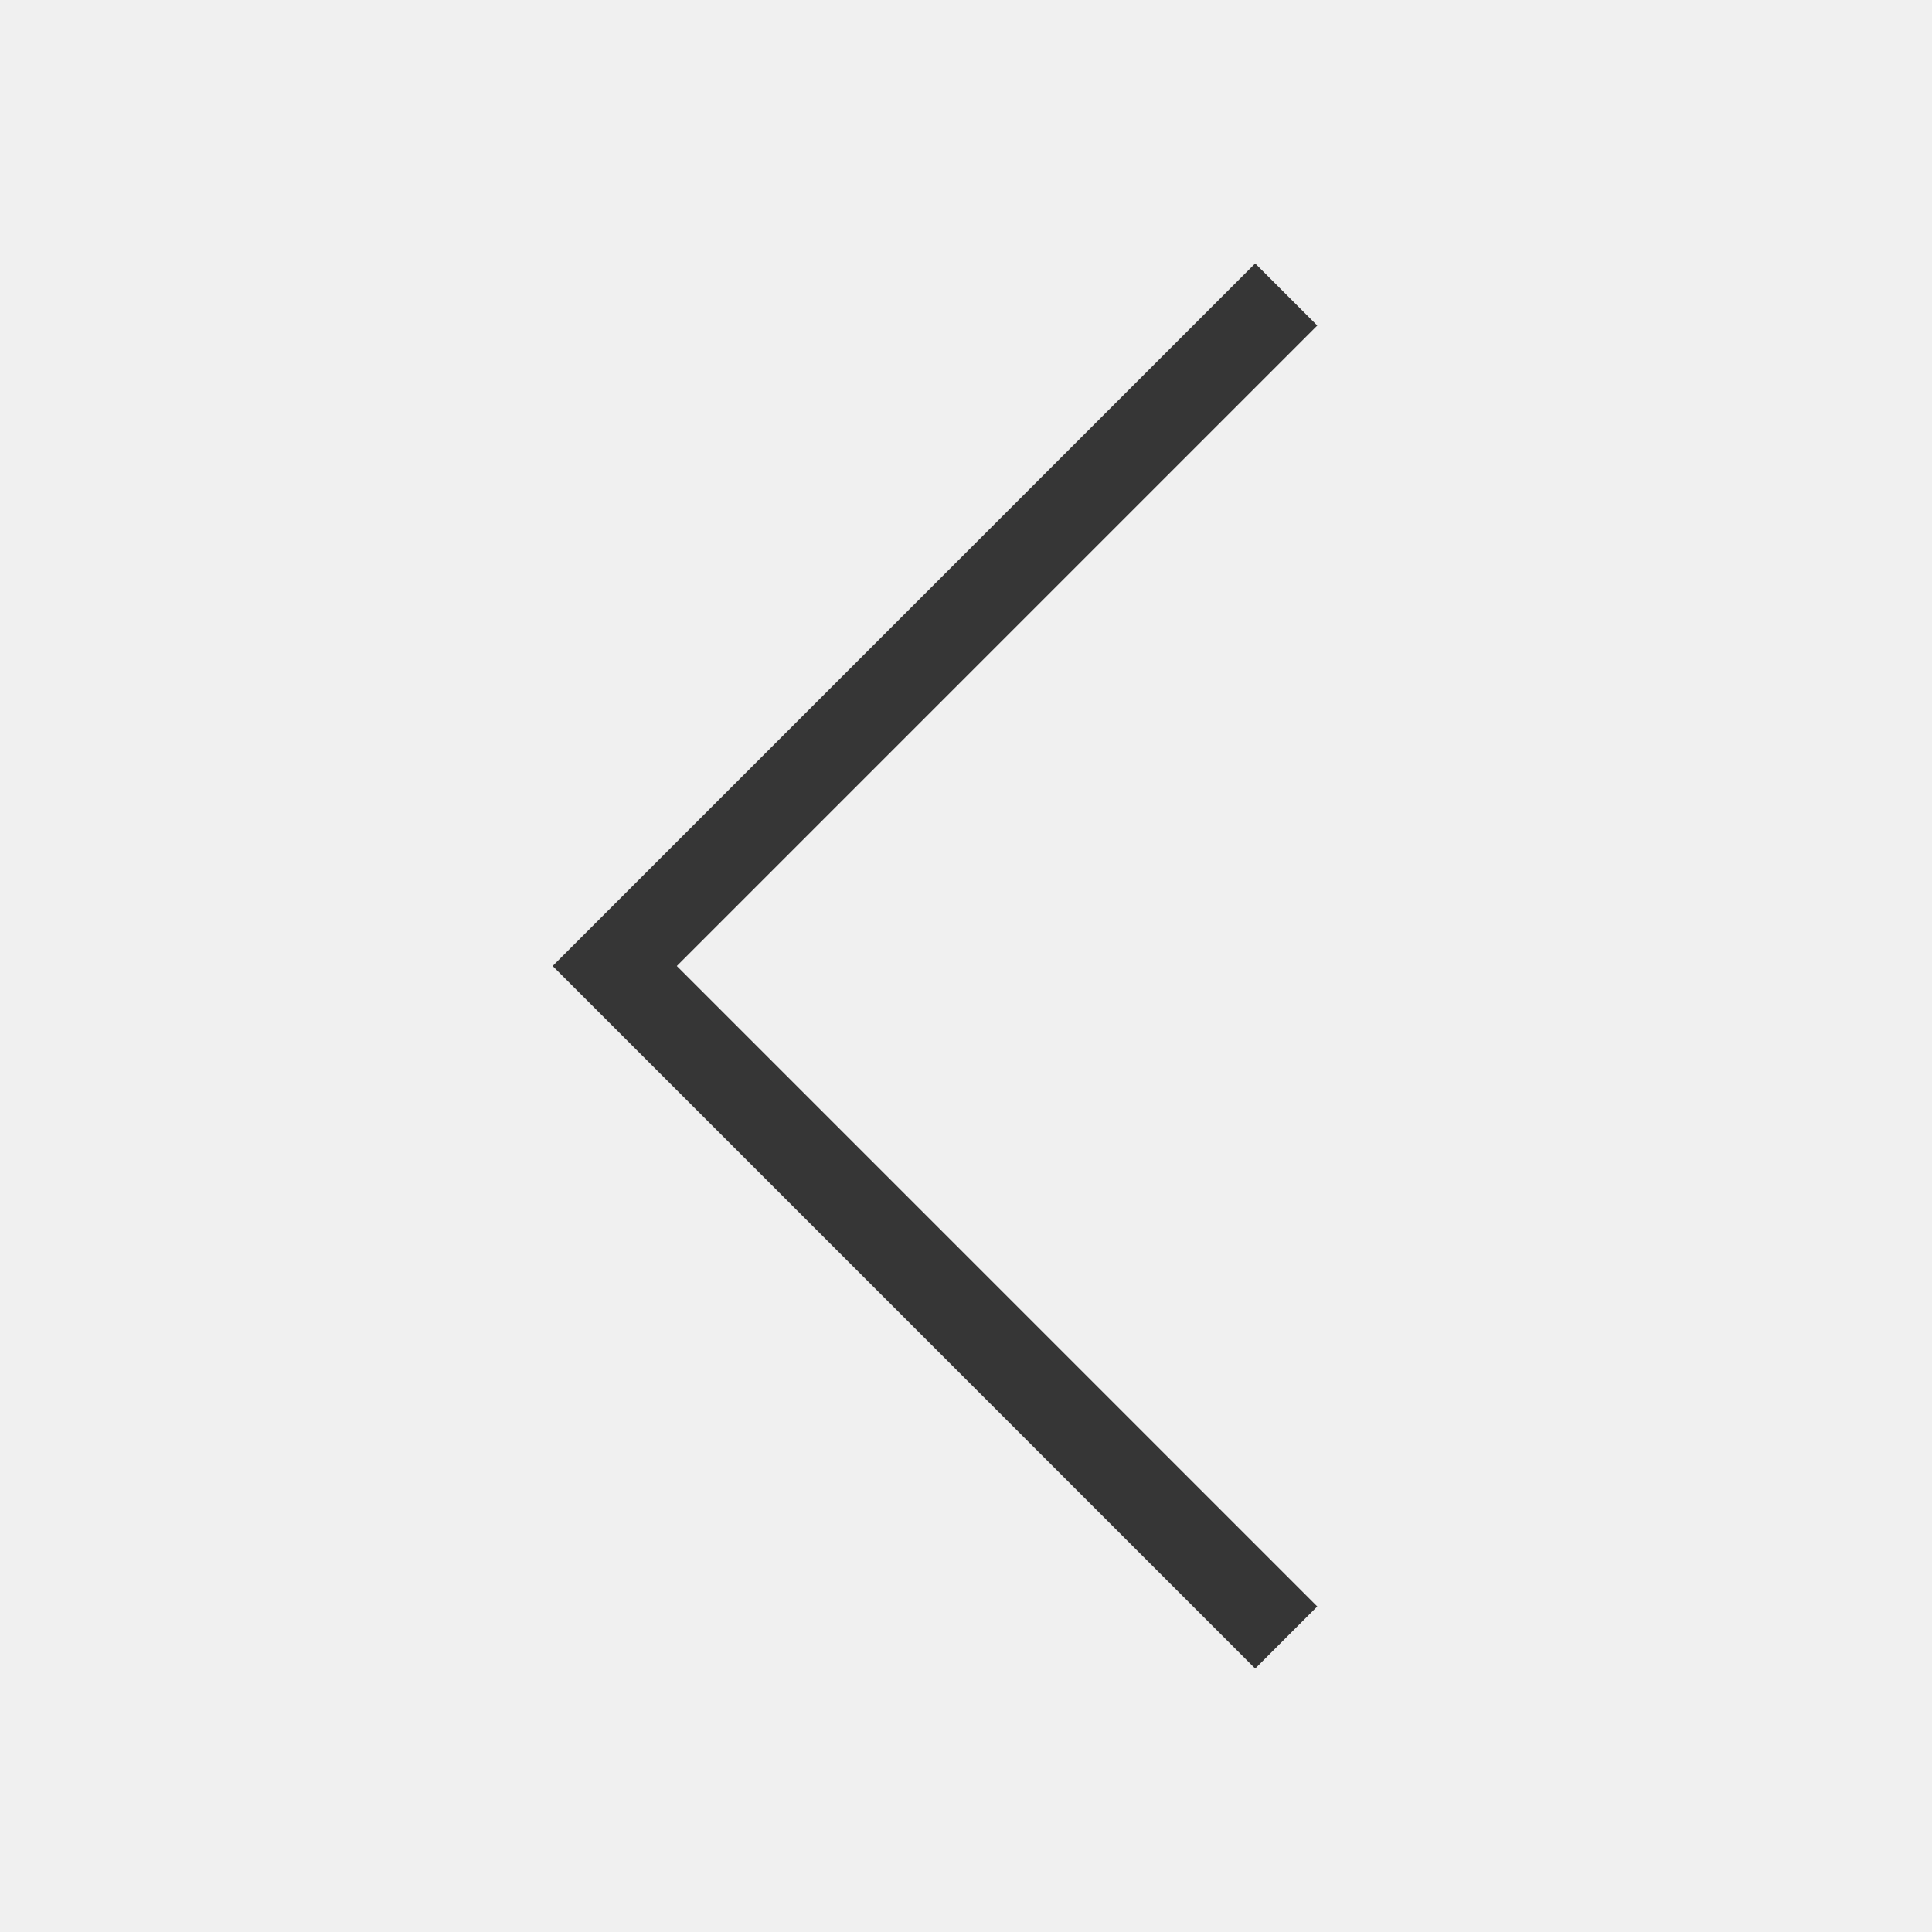
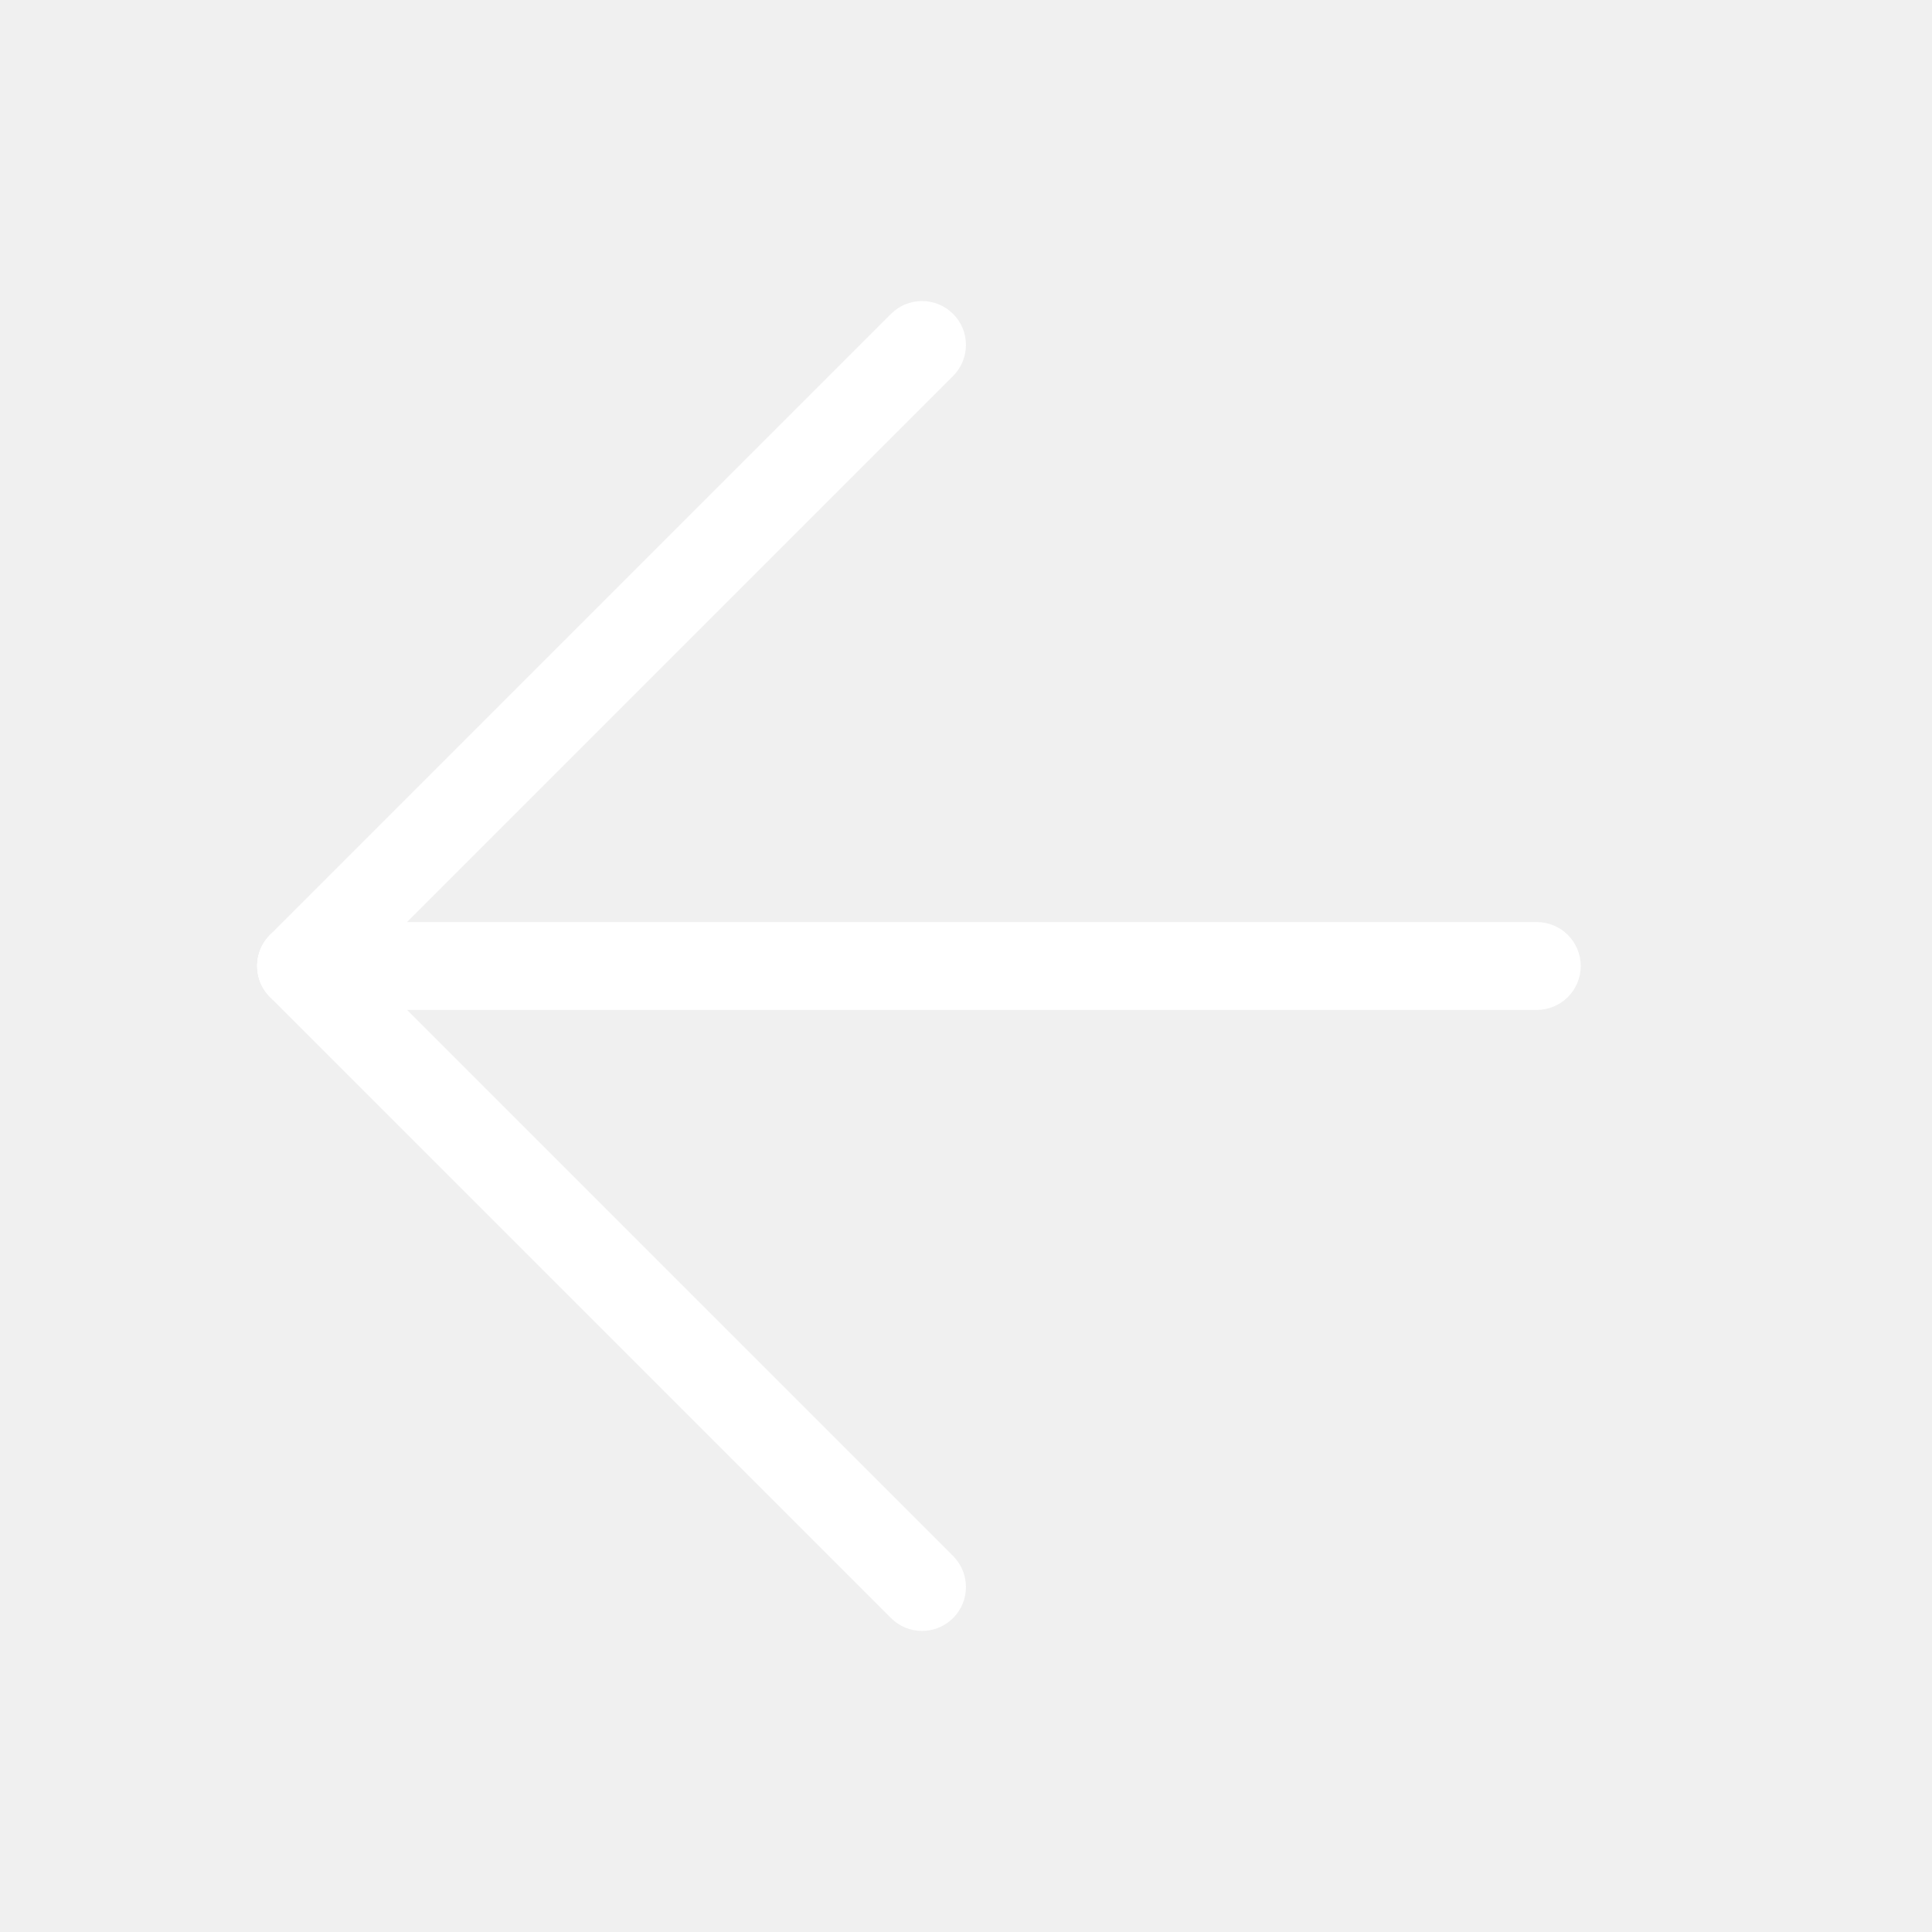
- <svg xmlns="http://www.w3.org/2000/svg" viewBox="0 0 22 22">
+ <svg xmlns="http://www.w3.org/2000/svg" viewBox="0 0 22 22" version="1.1" id="svg6">
  <defs id="defs3051">
    <style type="text/css" id="current-color-scheme">
      .ColorScheme-Text {
        color:#363636;
      }
      </style>
  </defs>
-   <path style="fill:currentColor;fill-opacity:1;stroke:none" d="m14.293 3l-6.125 6.125-1.875 1.875 1.875 1.875 6.125 6.125.707-.707-6.125-6.125-1.168-1.168 1.168-1.168 6.125-6.125-.707-.707" class="ColorScheme-Text" />
+   <path style="fill:currentColor;fill-opacity:1;stroke:none" d="m 14.293,-17 -6.125,6.125 -1.875,1.875 1.875,1.875 L 14.293,-1 15,-1.707 8.875,-7.832 7.707,-9 8.875,-10.168 15,-16.293 14.293,-17" class="ColorScheme-Text" id="path4" />
+   <g id="g1523" transform="translate(2,0.5000003)">
+     <rect style="opacity:1;fill:#ffffff;fill-opacity:1;fill-rule:evenodd;stroke-linecap:round;stroke-linejoin:round;stroke-opacity:0.502;paint-order:stroke fill markers" id="rect849" width="1" height="11" x="7.934" y="-4.086" ry="0.5" transform="rotate(45)" />
+     <rect style="opacity:1;fill:#ffffff;fill-opacity:1;fill-rule:evenodd;stroke-linecap:round;stroke-linejoin:round;stroke-opacity:0.502;paint-order:stroke fill markers" id="rect1417" width="1" height="11" x="-6.915" y="-18.935" ry="0.5" transform="matrix(0.7071068,-0.7071068,-0.7071068,-0.7071068,0,0)" />
+     <rect style="opacity:1;fill:#ffffff;fill-opacity:1;fill-rule:evenodd;stroke-width:1.171;stroke-linecap:round;stroke-linejoin:round;stroke-opacity:0.502;paint-order:stroke fill markers" id="rect1419" width="1" height="15.072" x="-11" y="-16" ry="0.5" transform="matrix(0,-1,-1,0,0,0)" />
+   </g>
</svg>
